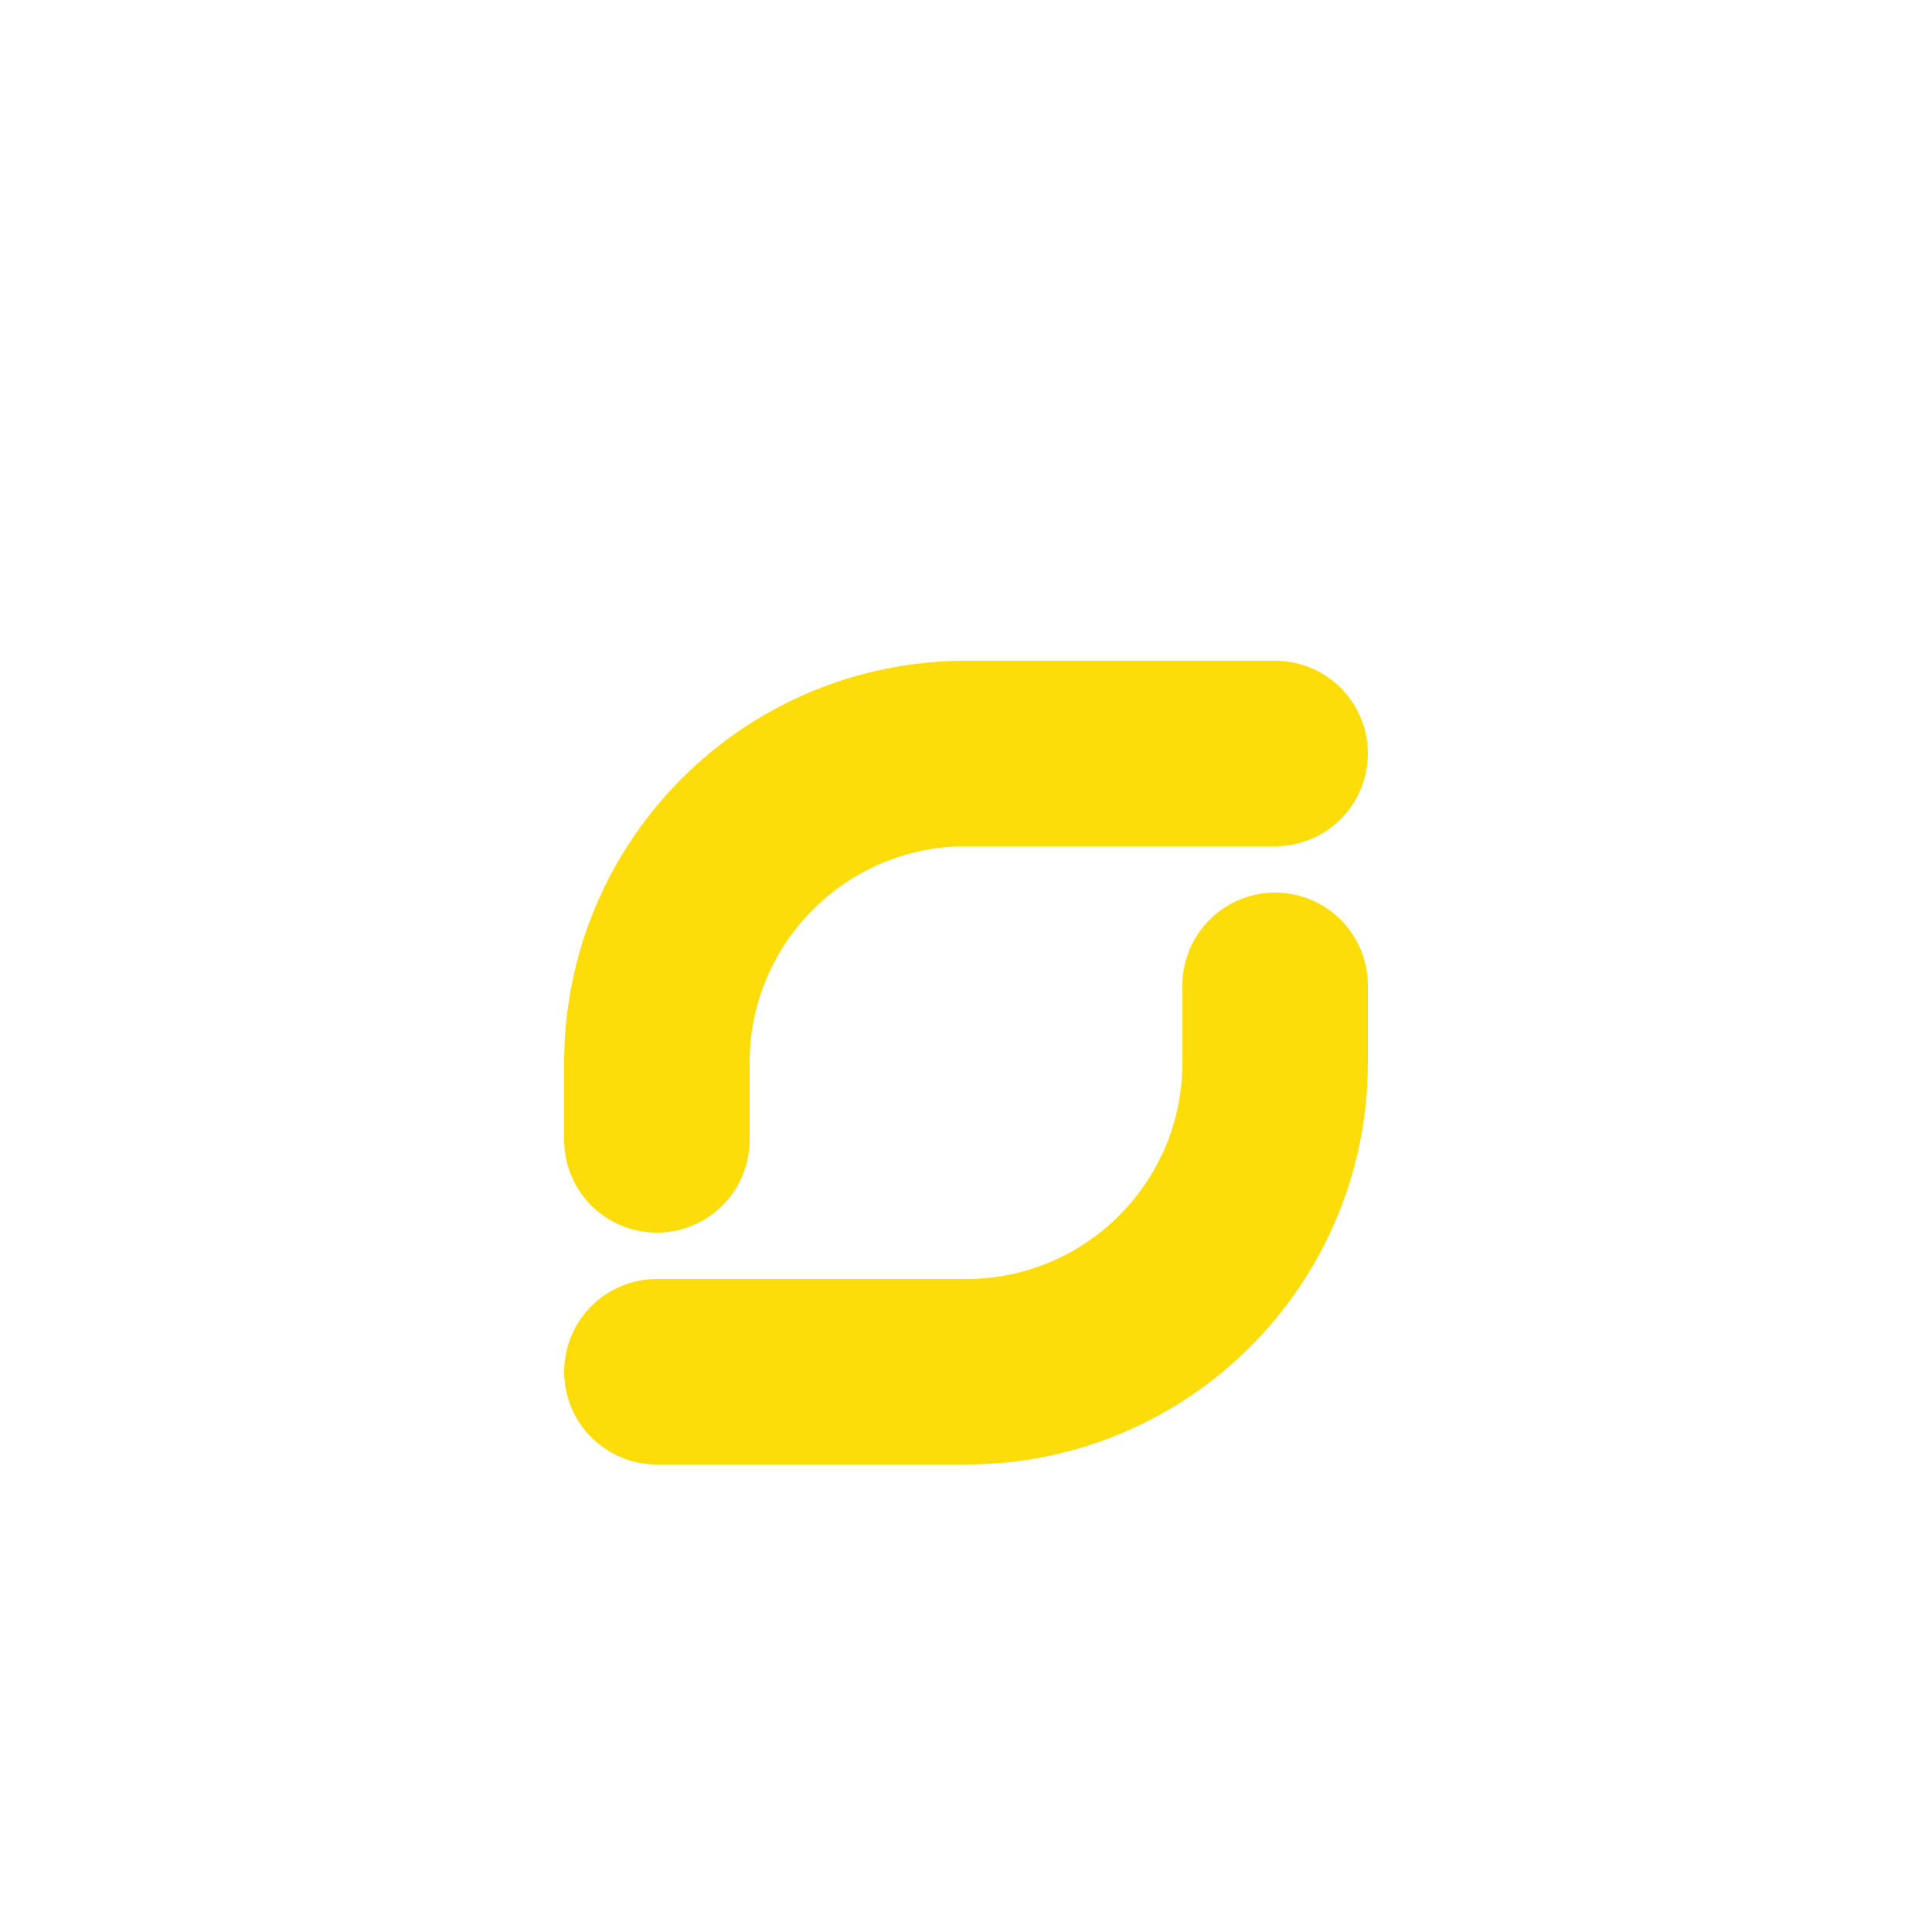
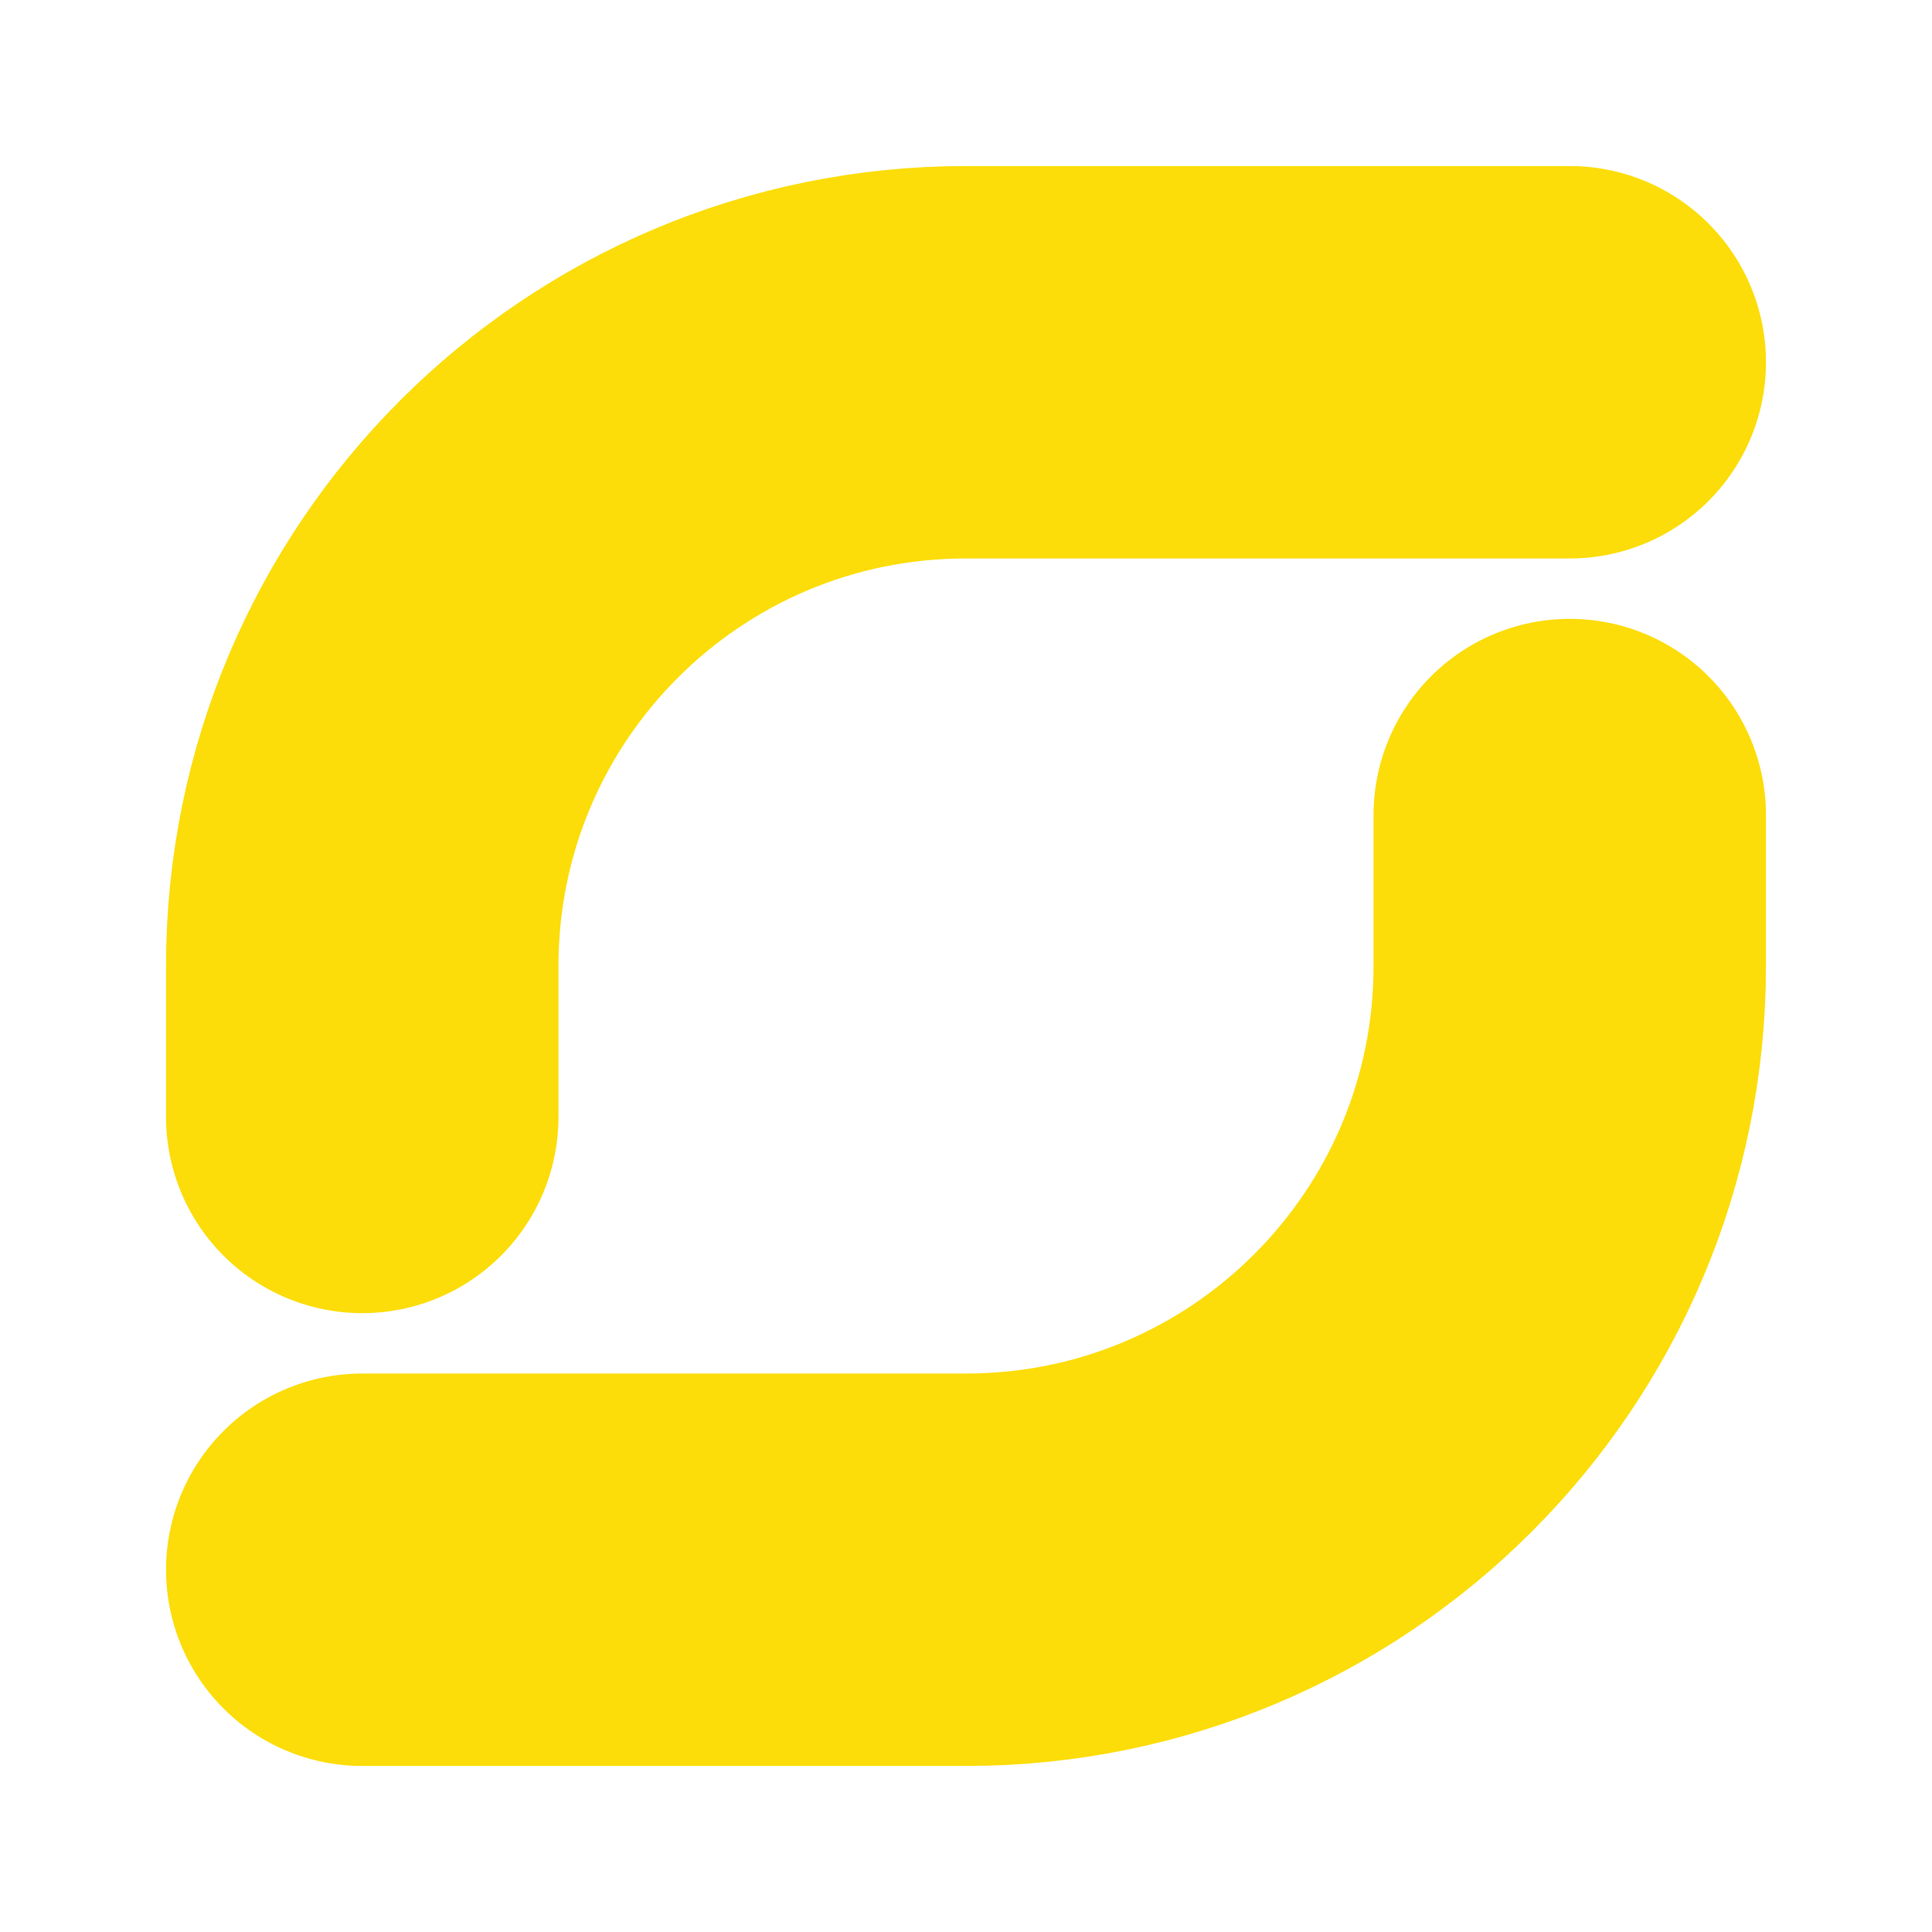
- <svg xmlns="http://www.w3.org/2000/svg" width="100" height="100" viewBox="0 0 100 100" fill="none">
-   <g transform="translate(10, 15) scale(0.8)">
-     <path d="M70 30 H50 C38.95 30 30 38.95 30 50 V55" stroke="#FCDD09" stroke-width="12" stroke-linecap="round" />
-     <path d="M30 70 H50 C61.05 70 70 61.05 70 50 V45" stroke="#FCDD09" stroke-width="12" stroke-linecap="round" />
-   </g>
+ <svg xmlns="http://www.w3.org/2000/svg" width="100" height="100" viewBox="18 18 64 64" fill="none">
+   <path d="M70 30 H50 C38.95 30 30 38.95 30 50 V55" stroke="#FCDD09" stroke-width="13" stroke-linecap="round" stroke-linejoin="round" />
+   <path d="M30 70 H50 C61.05 70 70 61.05 70 50 V45" stroke="#FCDD09" stroke-width="13" stroke-linecap="round" stroke-linejoin="round" />
</svg>
